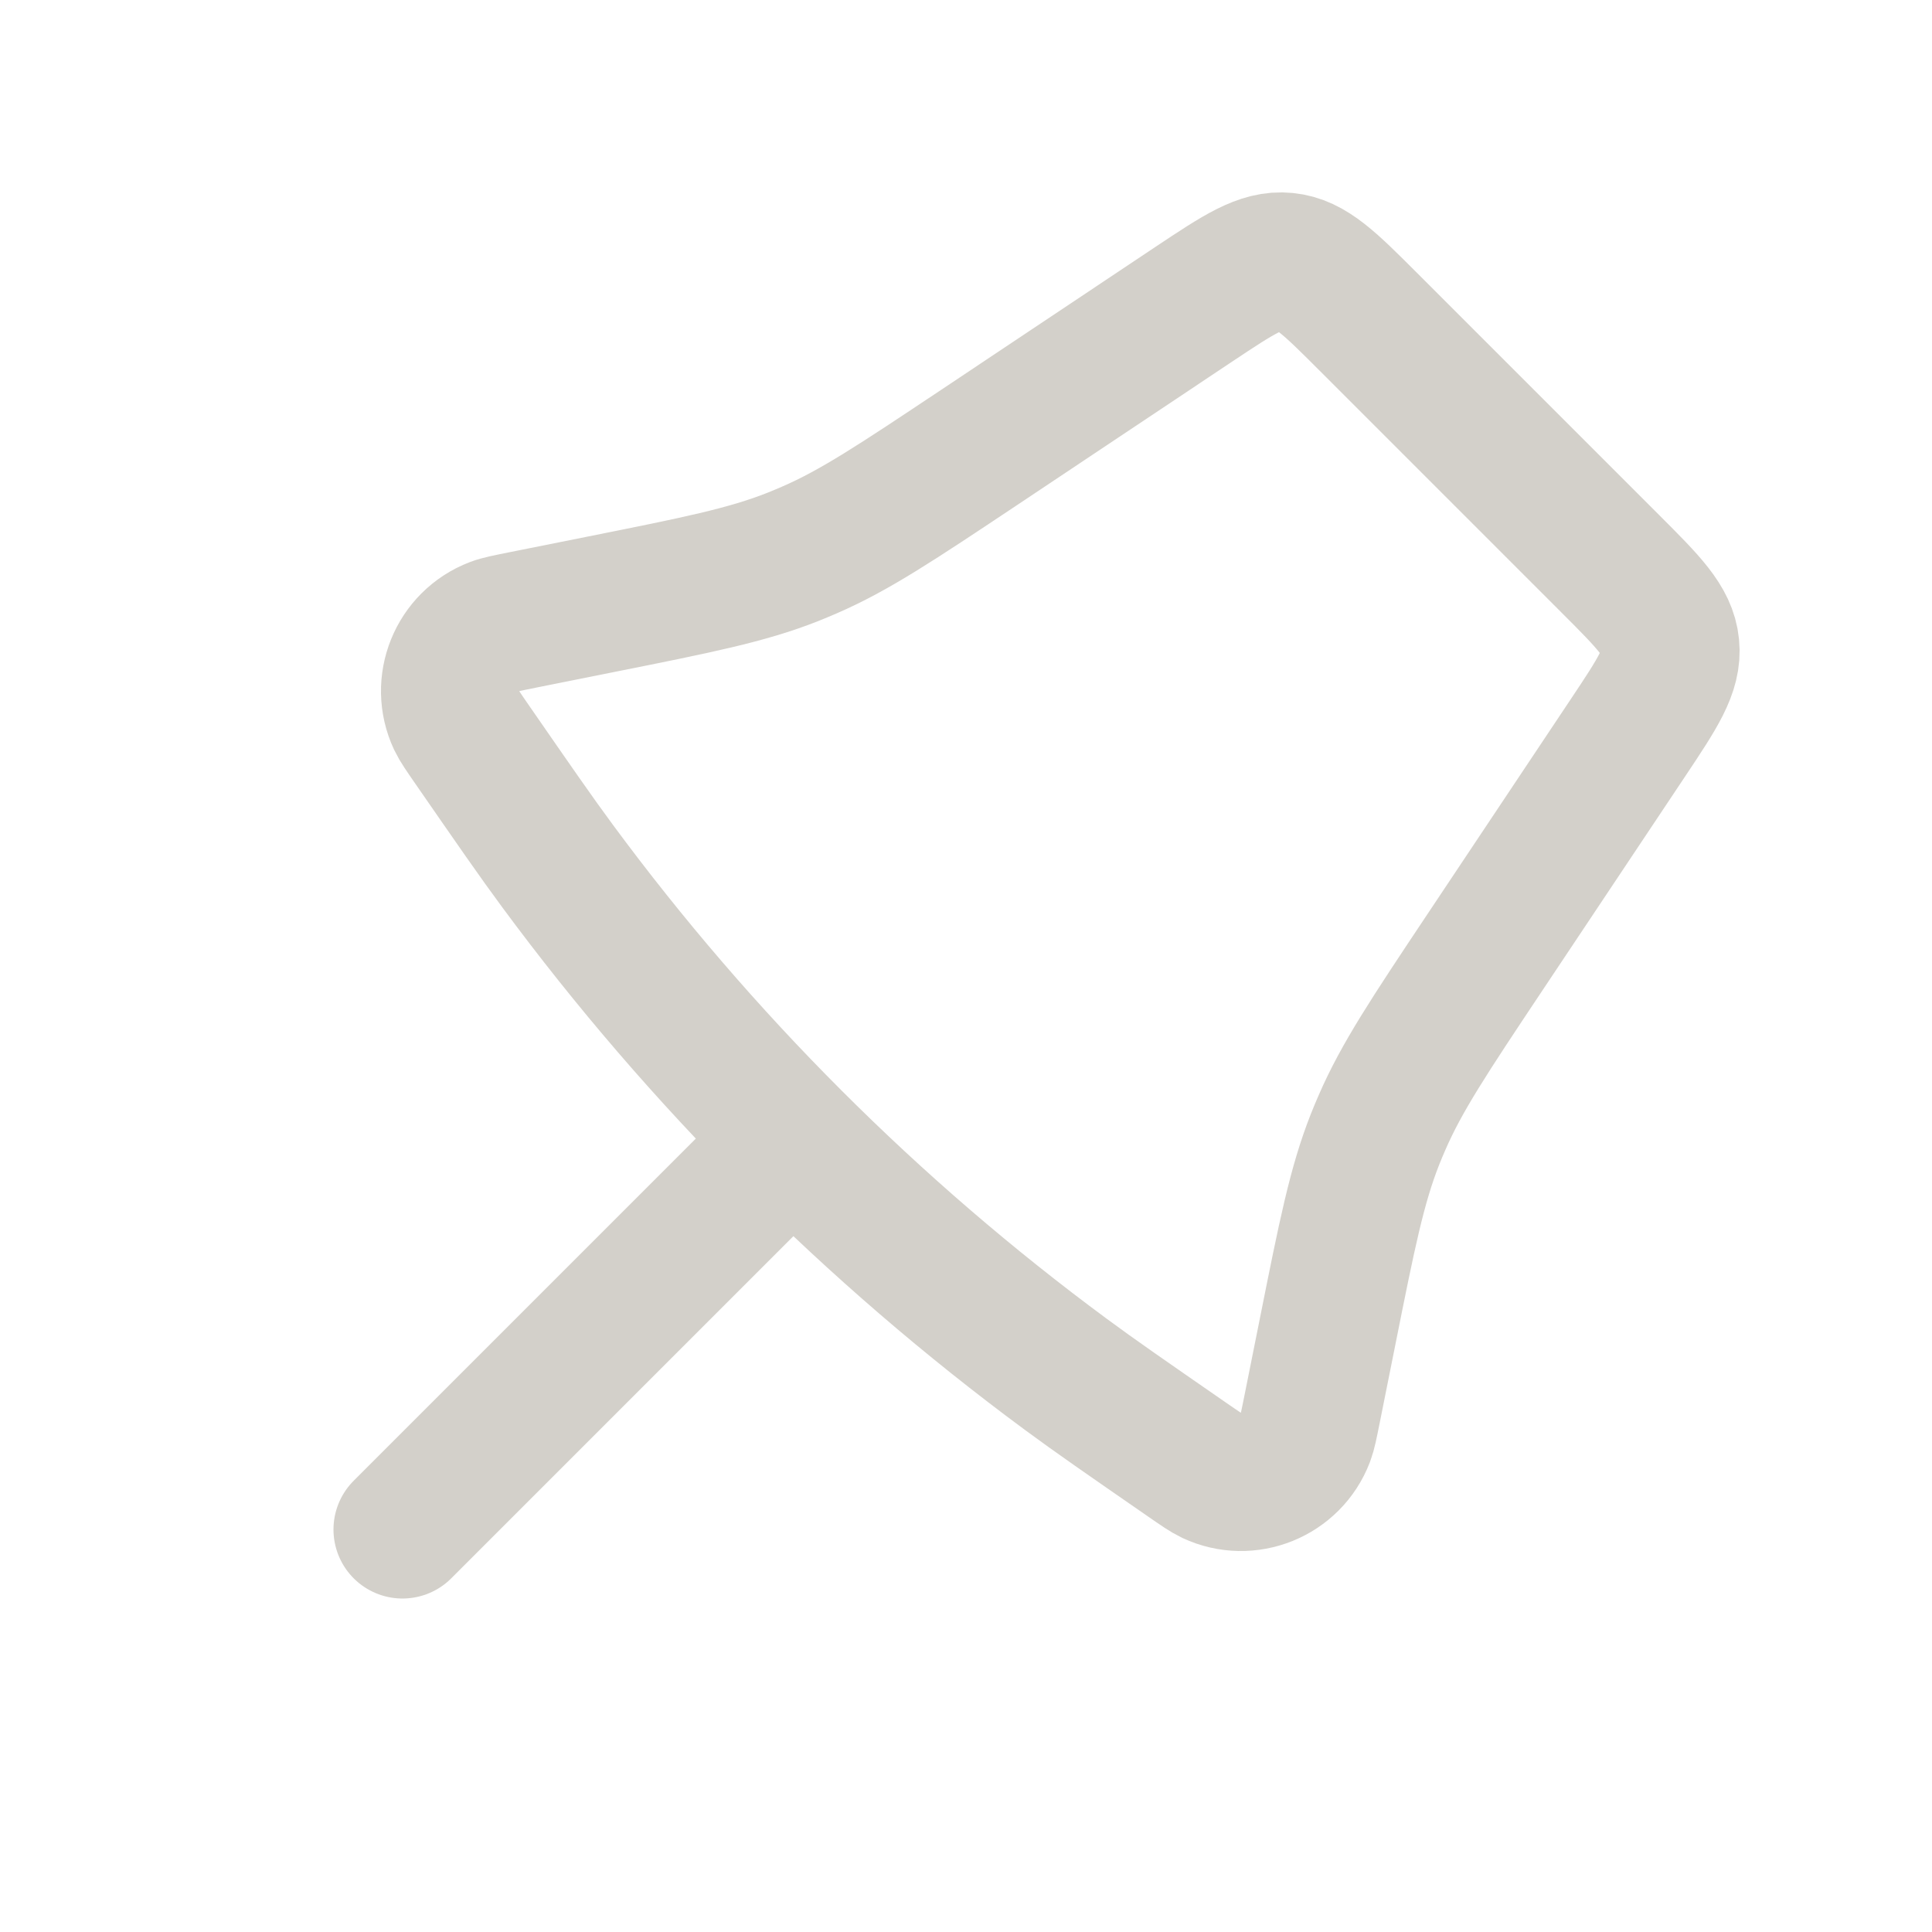
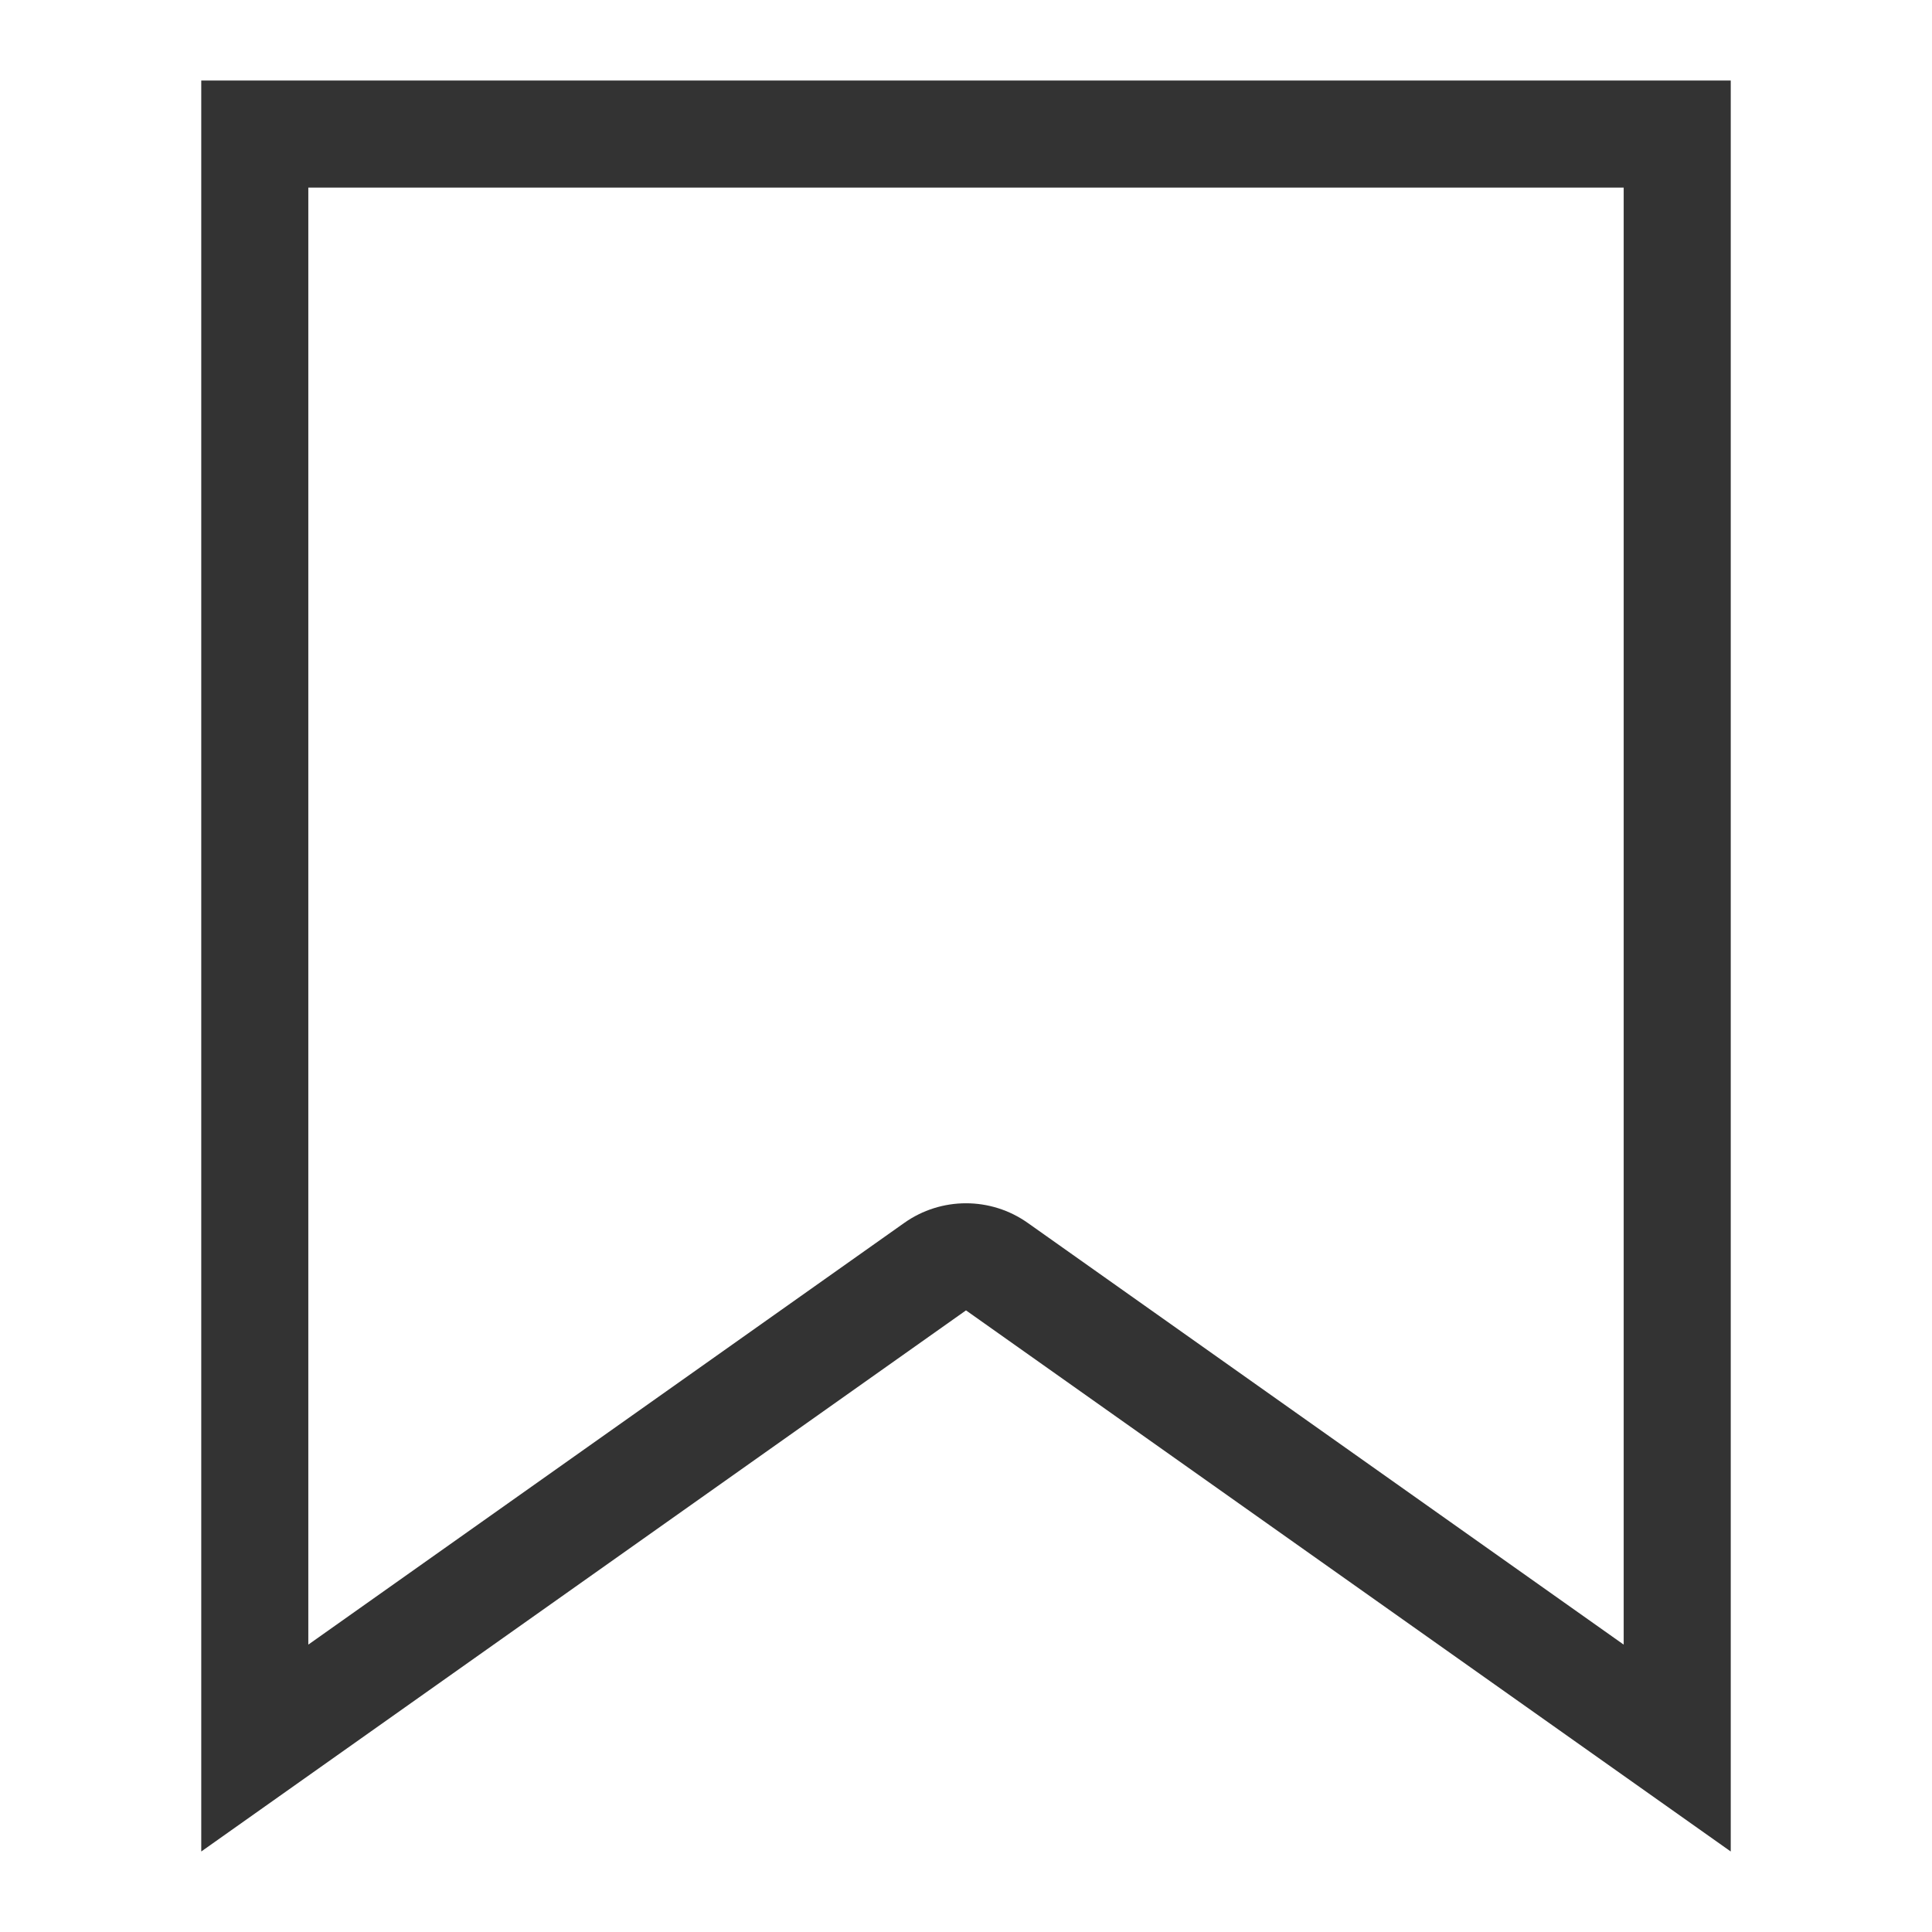
- <svg xmlns="http://www.w3.org/2000/svg" width="28" height="28" viewBox="0 0 28 28" fill="none">
-   <path d="M17.302 4.409C17.956 3.974 18.282 3.756 18.638 3.792C18.994 3.827 19.271 4.104 19.826 4.659L23.341 8.174C23.896 8.729 24.173 9.006 24.208 9.362C24.244 9.718 24.026 10.044 23.59 10.698L21.515 13.81C20.714 15.012 20.313 15.614 20.028 16.272C19.993 16.352 19.959 16.433 19.927 16.514C19.664 17.181 19.522 17.89 19.239 19.307L19.016 20.421C18.971 20.645 18.949 20.757 18.919 20.835C18.711 21.378 18.087 21.63 17.561 21.384C17.485 21.348 17.391 21.283 17.203 21.153V21.153C16.319 20.541 15.876 20.235 15.447 19.918C12.638 17.844 10.156 15.362 8.082 12.553C7.765 12.124 7.459 11.681 6.847 10.797V10.797C6.717 10.609 6.652 10.515 6.616 10.439C6.37 9.913 6.622 9.289 7.165 9.081C7.243 9.051 7.355 9.029 7.579 8.984L8.693 8.761C10.11 8.478 10.819 8.336 11.486 8.073C11.567 8.04 11.648 8.007 11.728 7.972C12.386 7.687 12.988 7.286 14.19 6.485L17.302 4.409Z" stroke="#D3D0CA" stroke-width="2" />
-   <path d="M5.833 22.167L11.083 16.917" stroke="#D3D0CA" stroke-width="2" stroke-linecap="round" />
+ <svg xmlns="http://www.w3.org/2000/svg" width="24" height="24" viewBox="0 0 24 24" fill="none">
+   <path fill-rule="evenodd" clip-rule="evenodd" d="M12 16.278L21.5 23V1H2.5V23L12 16.278ZM3.83 20.43L11.232 15.192C11.692 14.866 12.308 14.866 12.768 15.192L20.17 20.43V2.33H3.83V20.43Z" fill="#333333" />
</svg>
